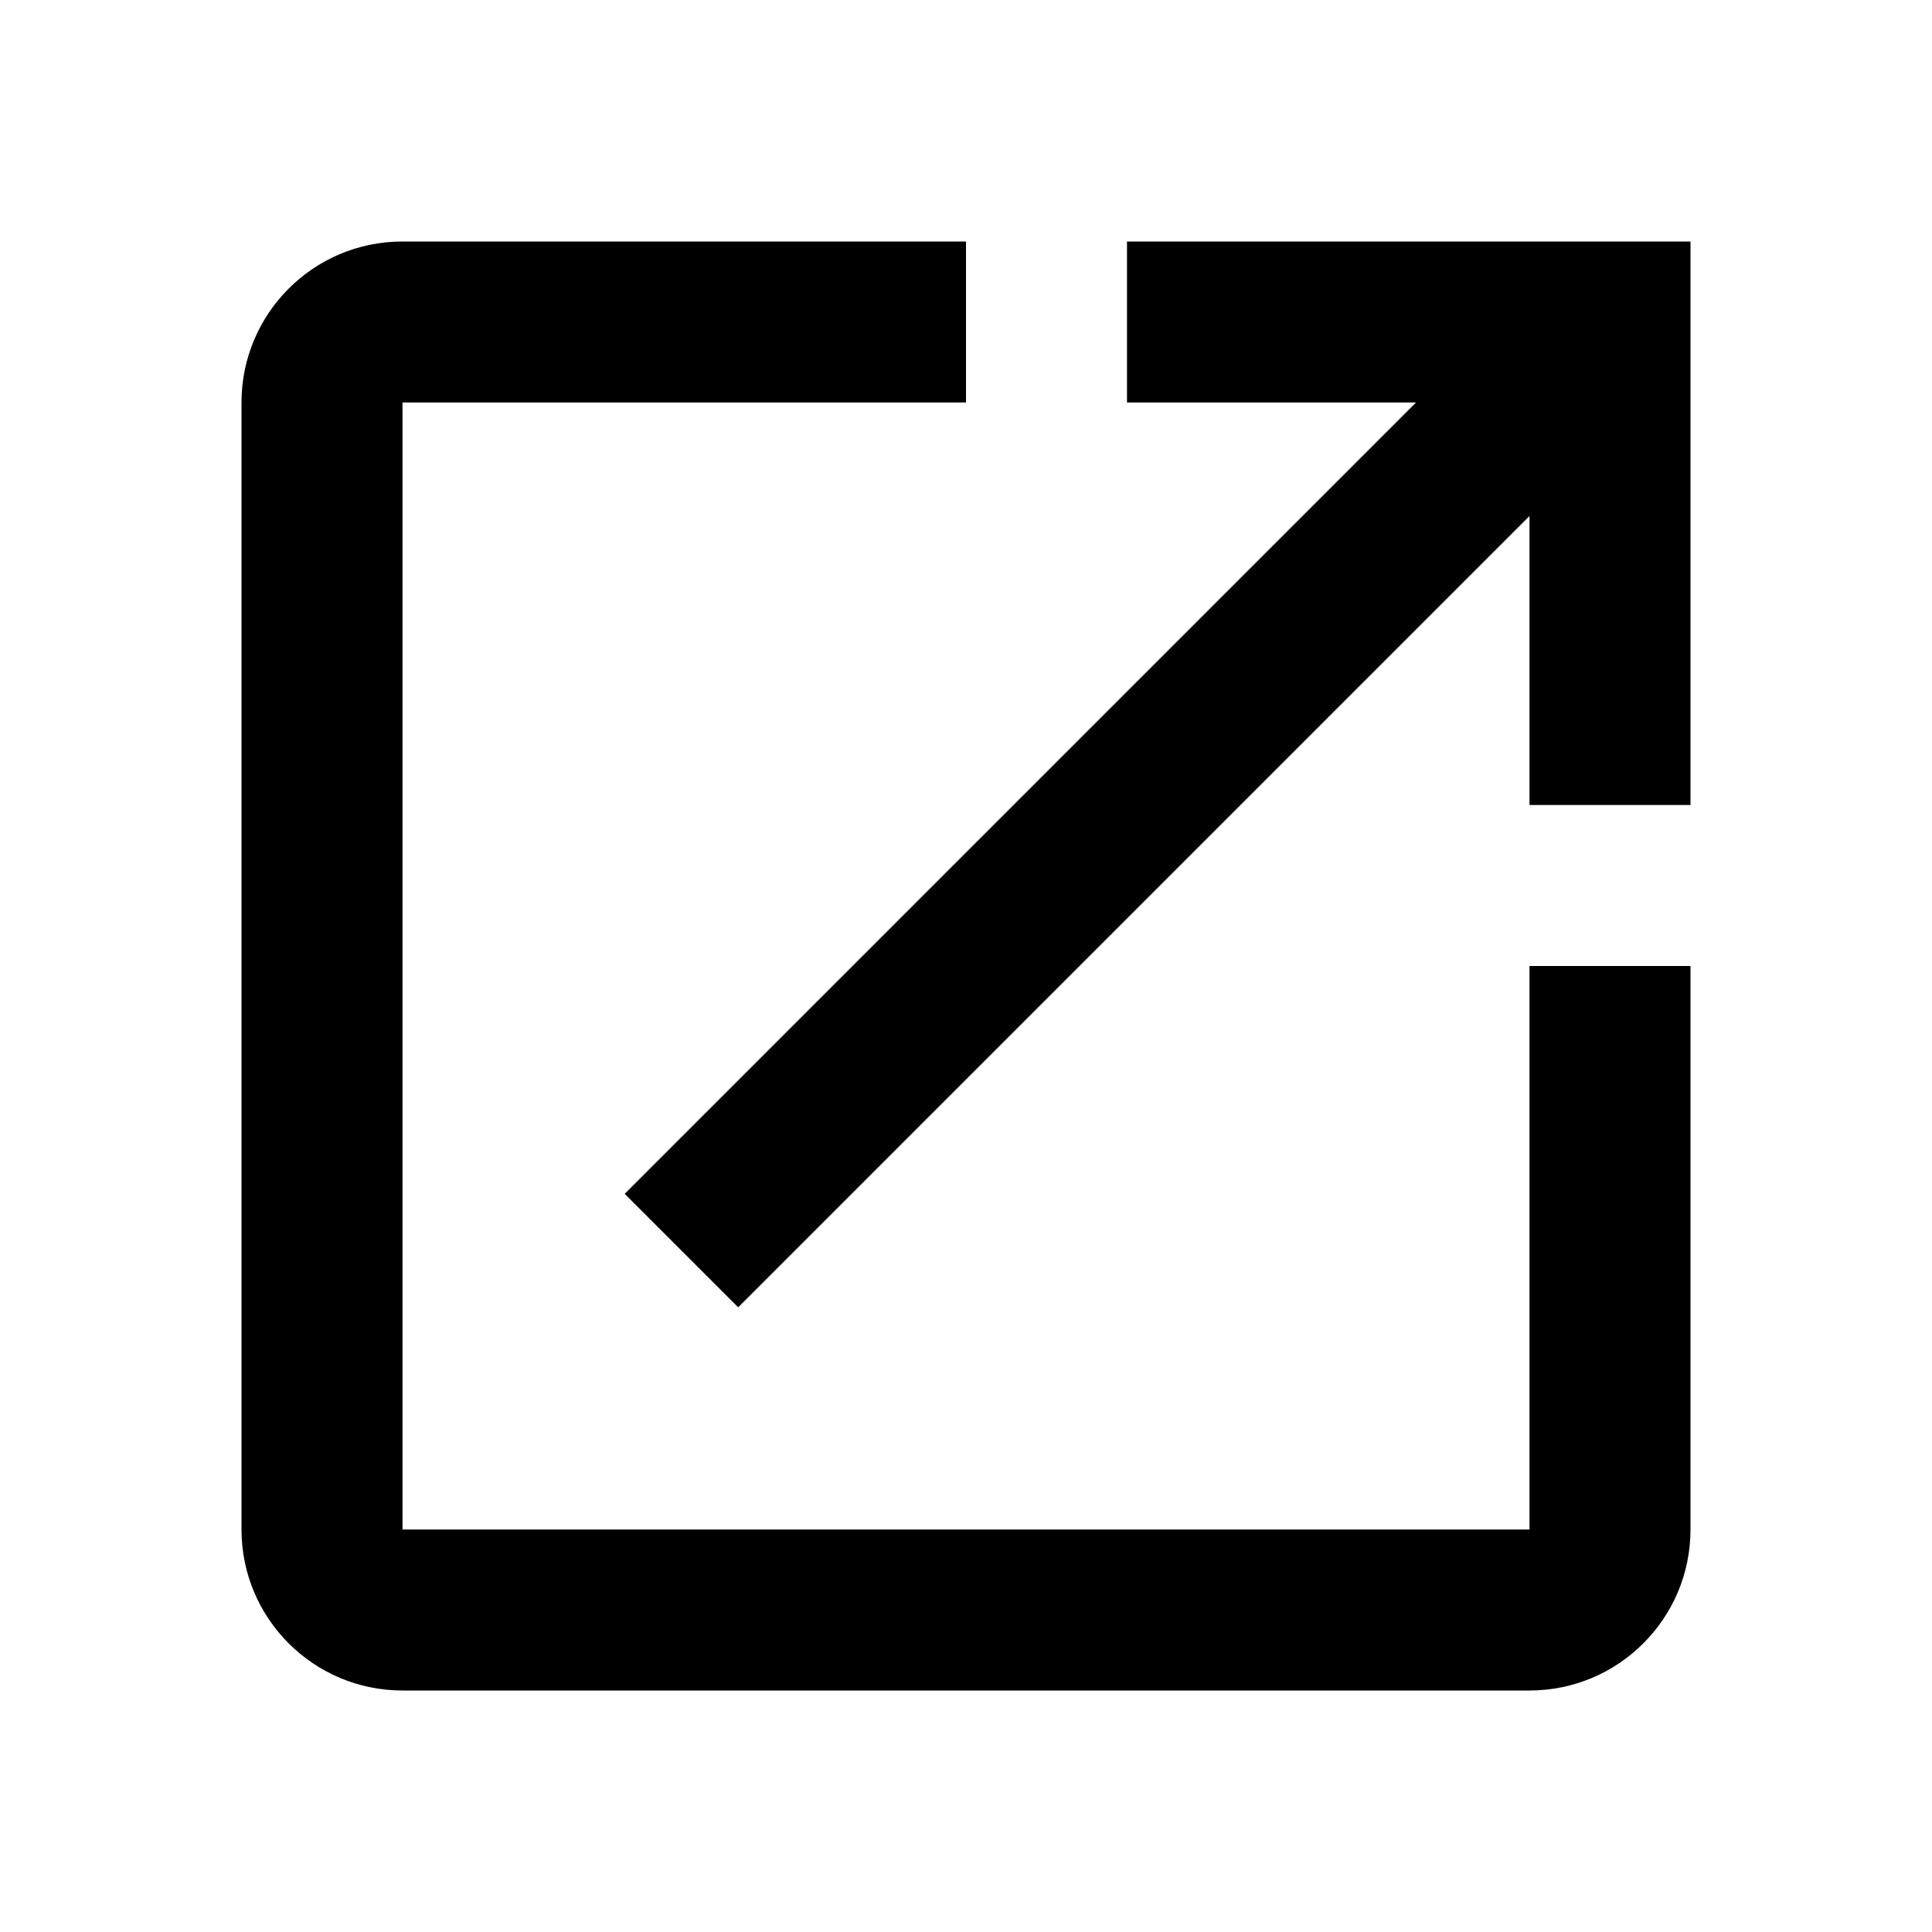
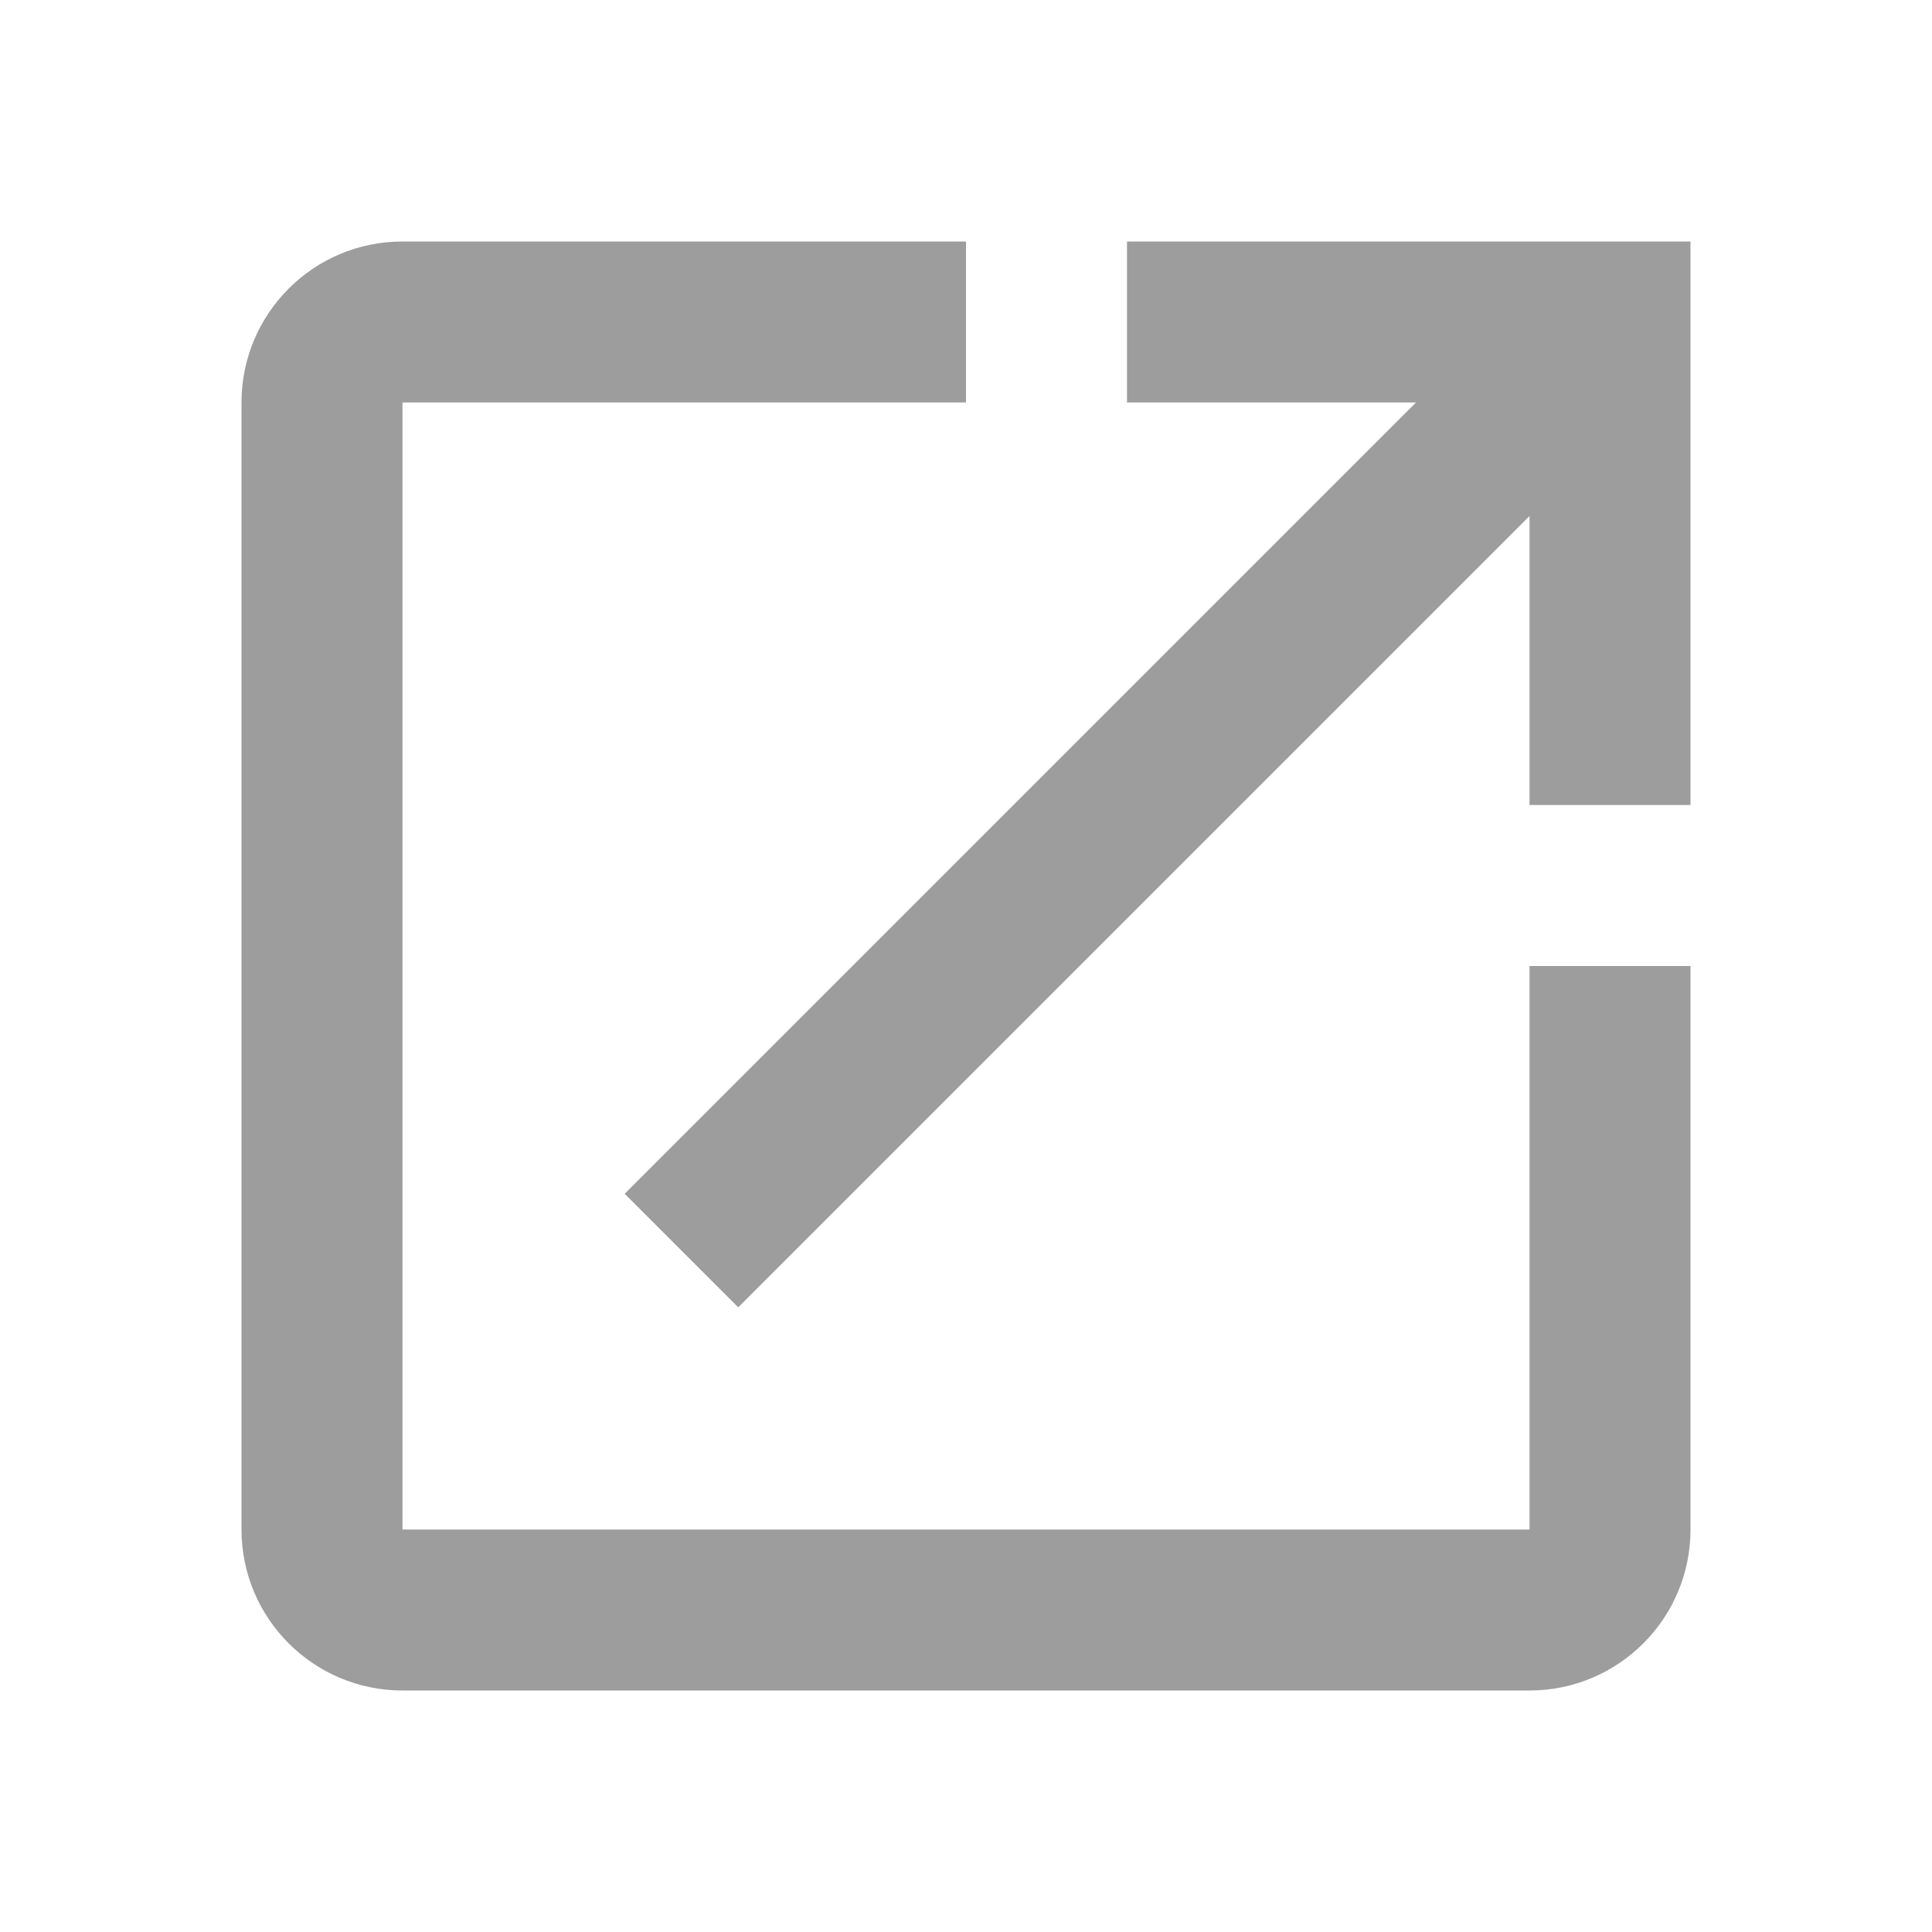
<svg xmlns="http://www.w3.org/2000/svg" viewBox="0 0 24 24">
-   <path d="M14,3V5H17.59L7.76,14.83L9.17,16.24L19,6.41V10H21V3M19,19H5V5H12V3H5C3.89,3 3,3.9 3,5V19A2,2 0 0,0 5,21H19A2,2 0 0,0 21,19V12H19V19Z" />
+   <path fill="#9d9d9d" d="M14,3V5H17.59L7.76,14.83L9.17,16.24L19,6.41V10H21V3M19,19H5V5H12V3H5C3.89,3 3,3.9 3,5V19A2,2 0 0,0 5,21H19A2,2 0 0,0 21,19V12H19V19Z" />
</svg>
